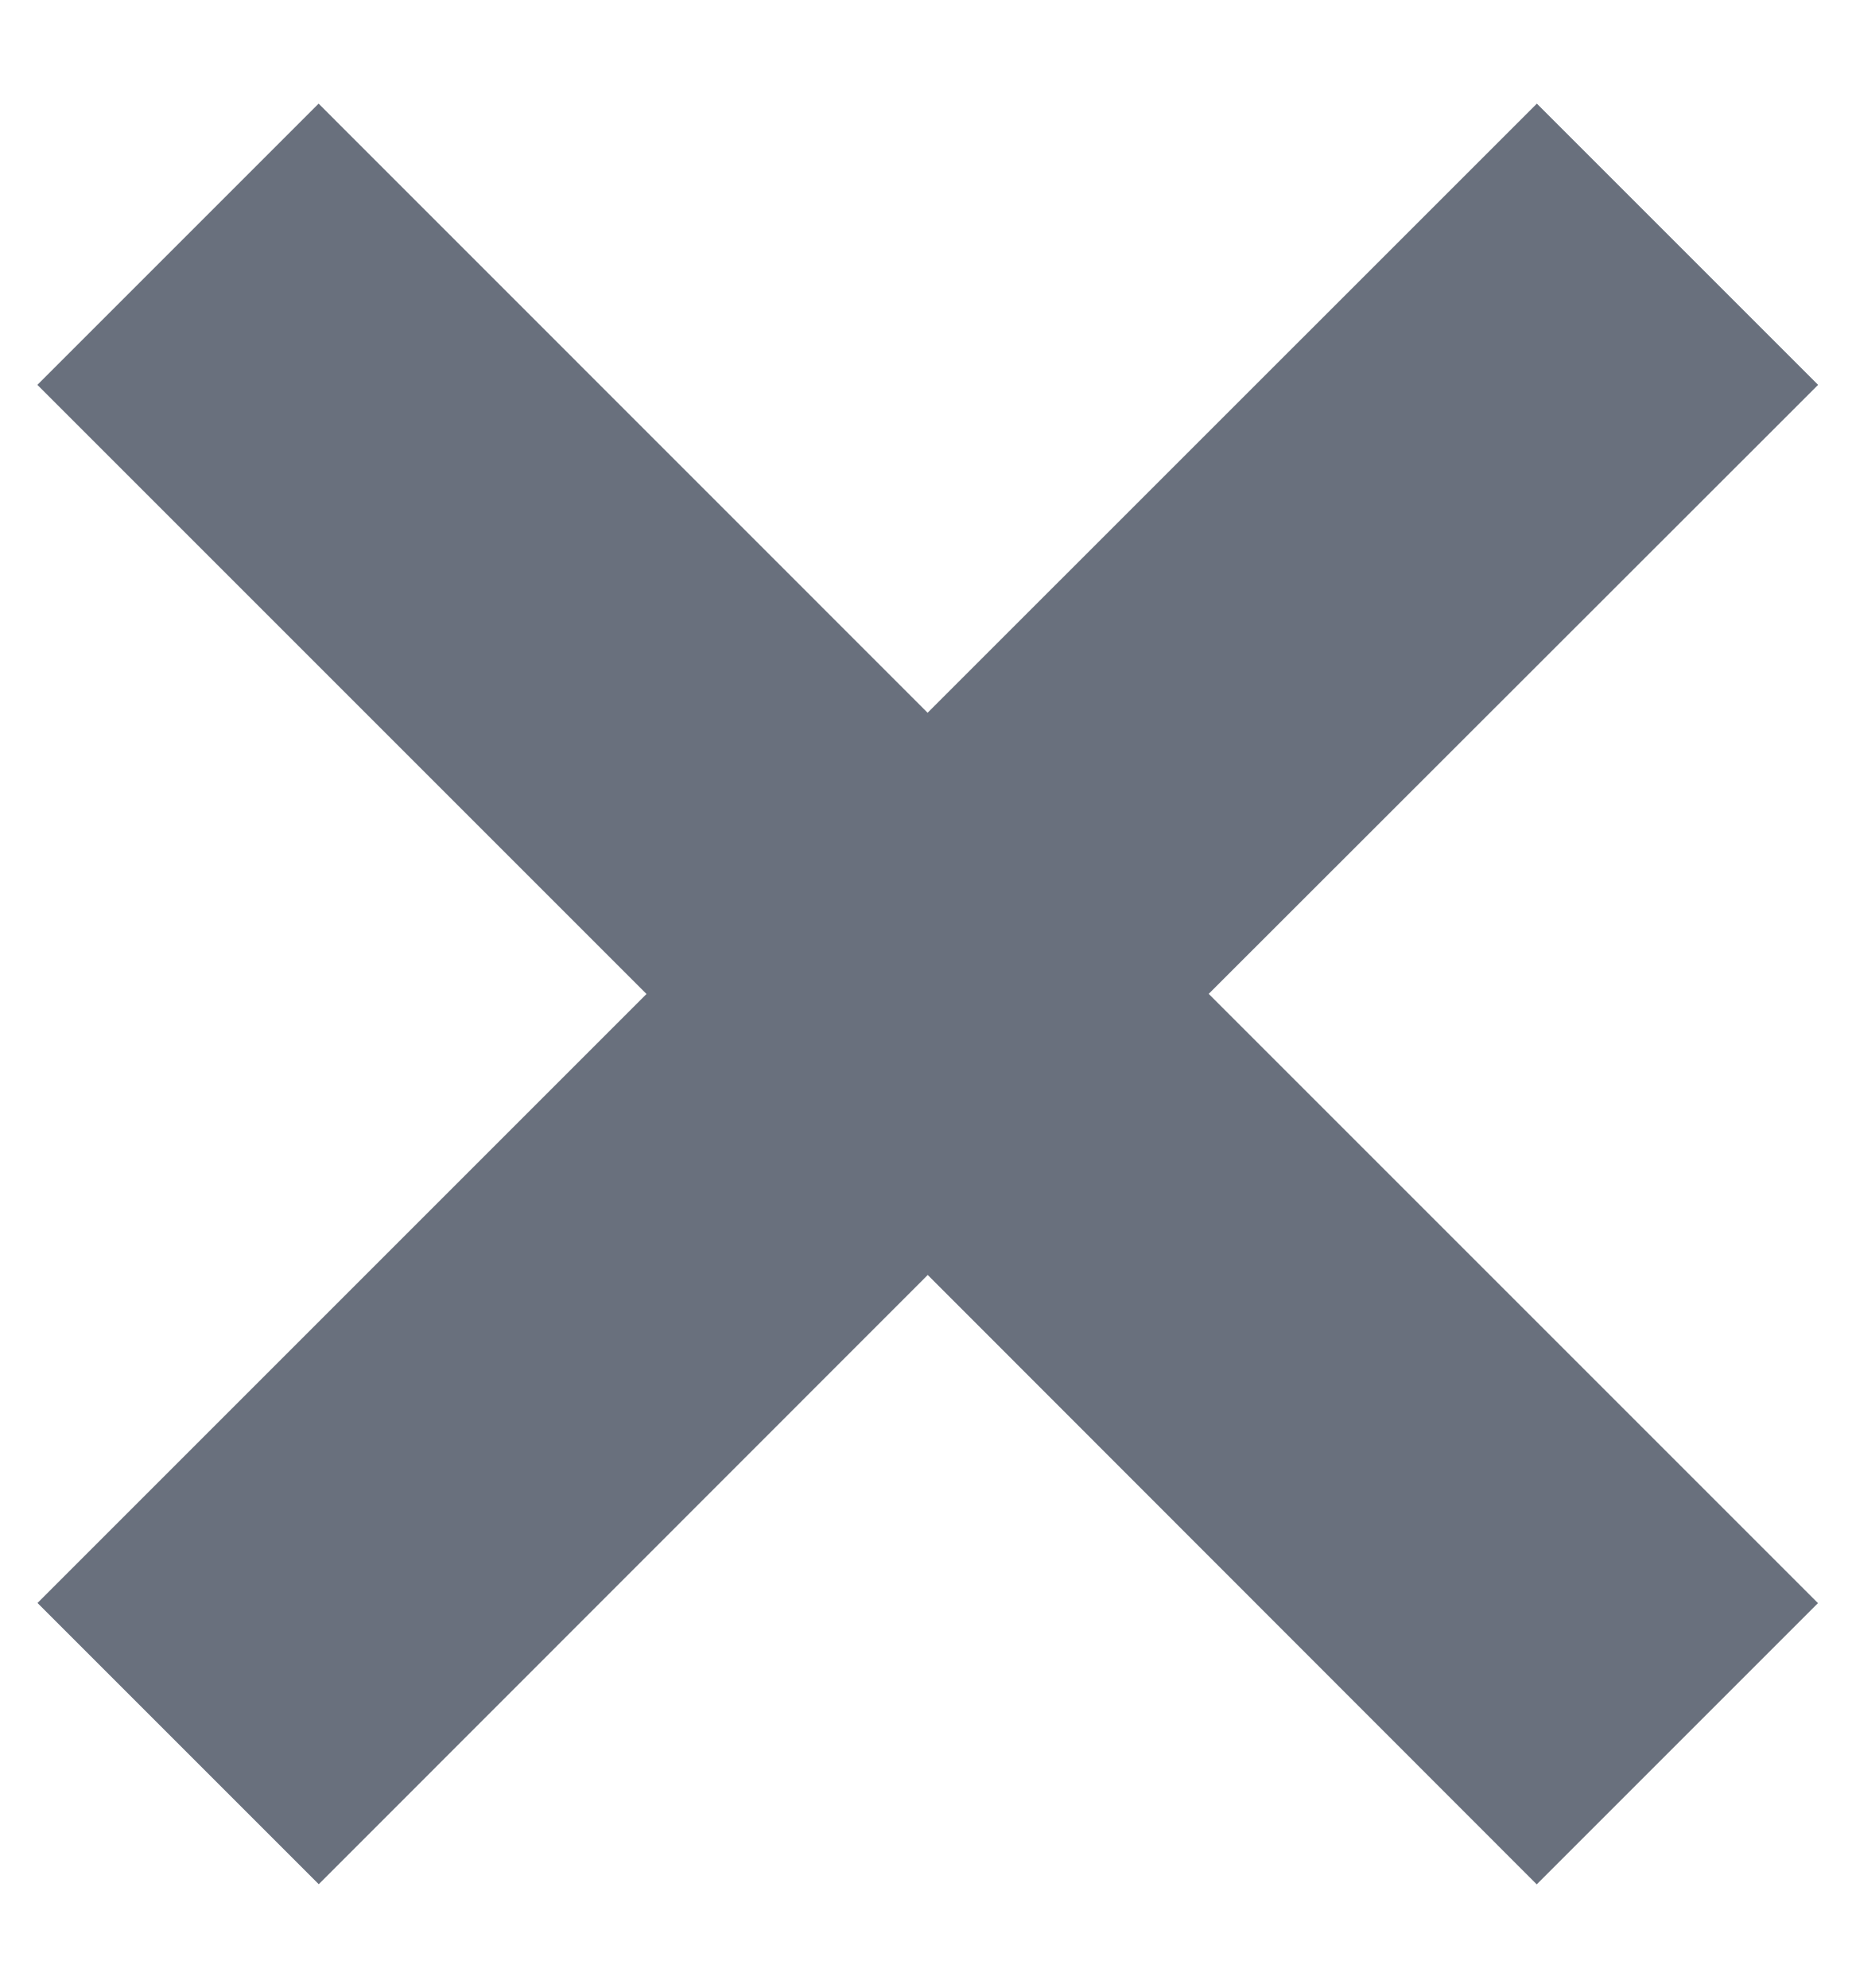
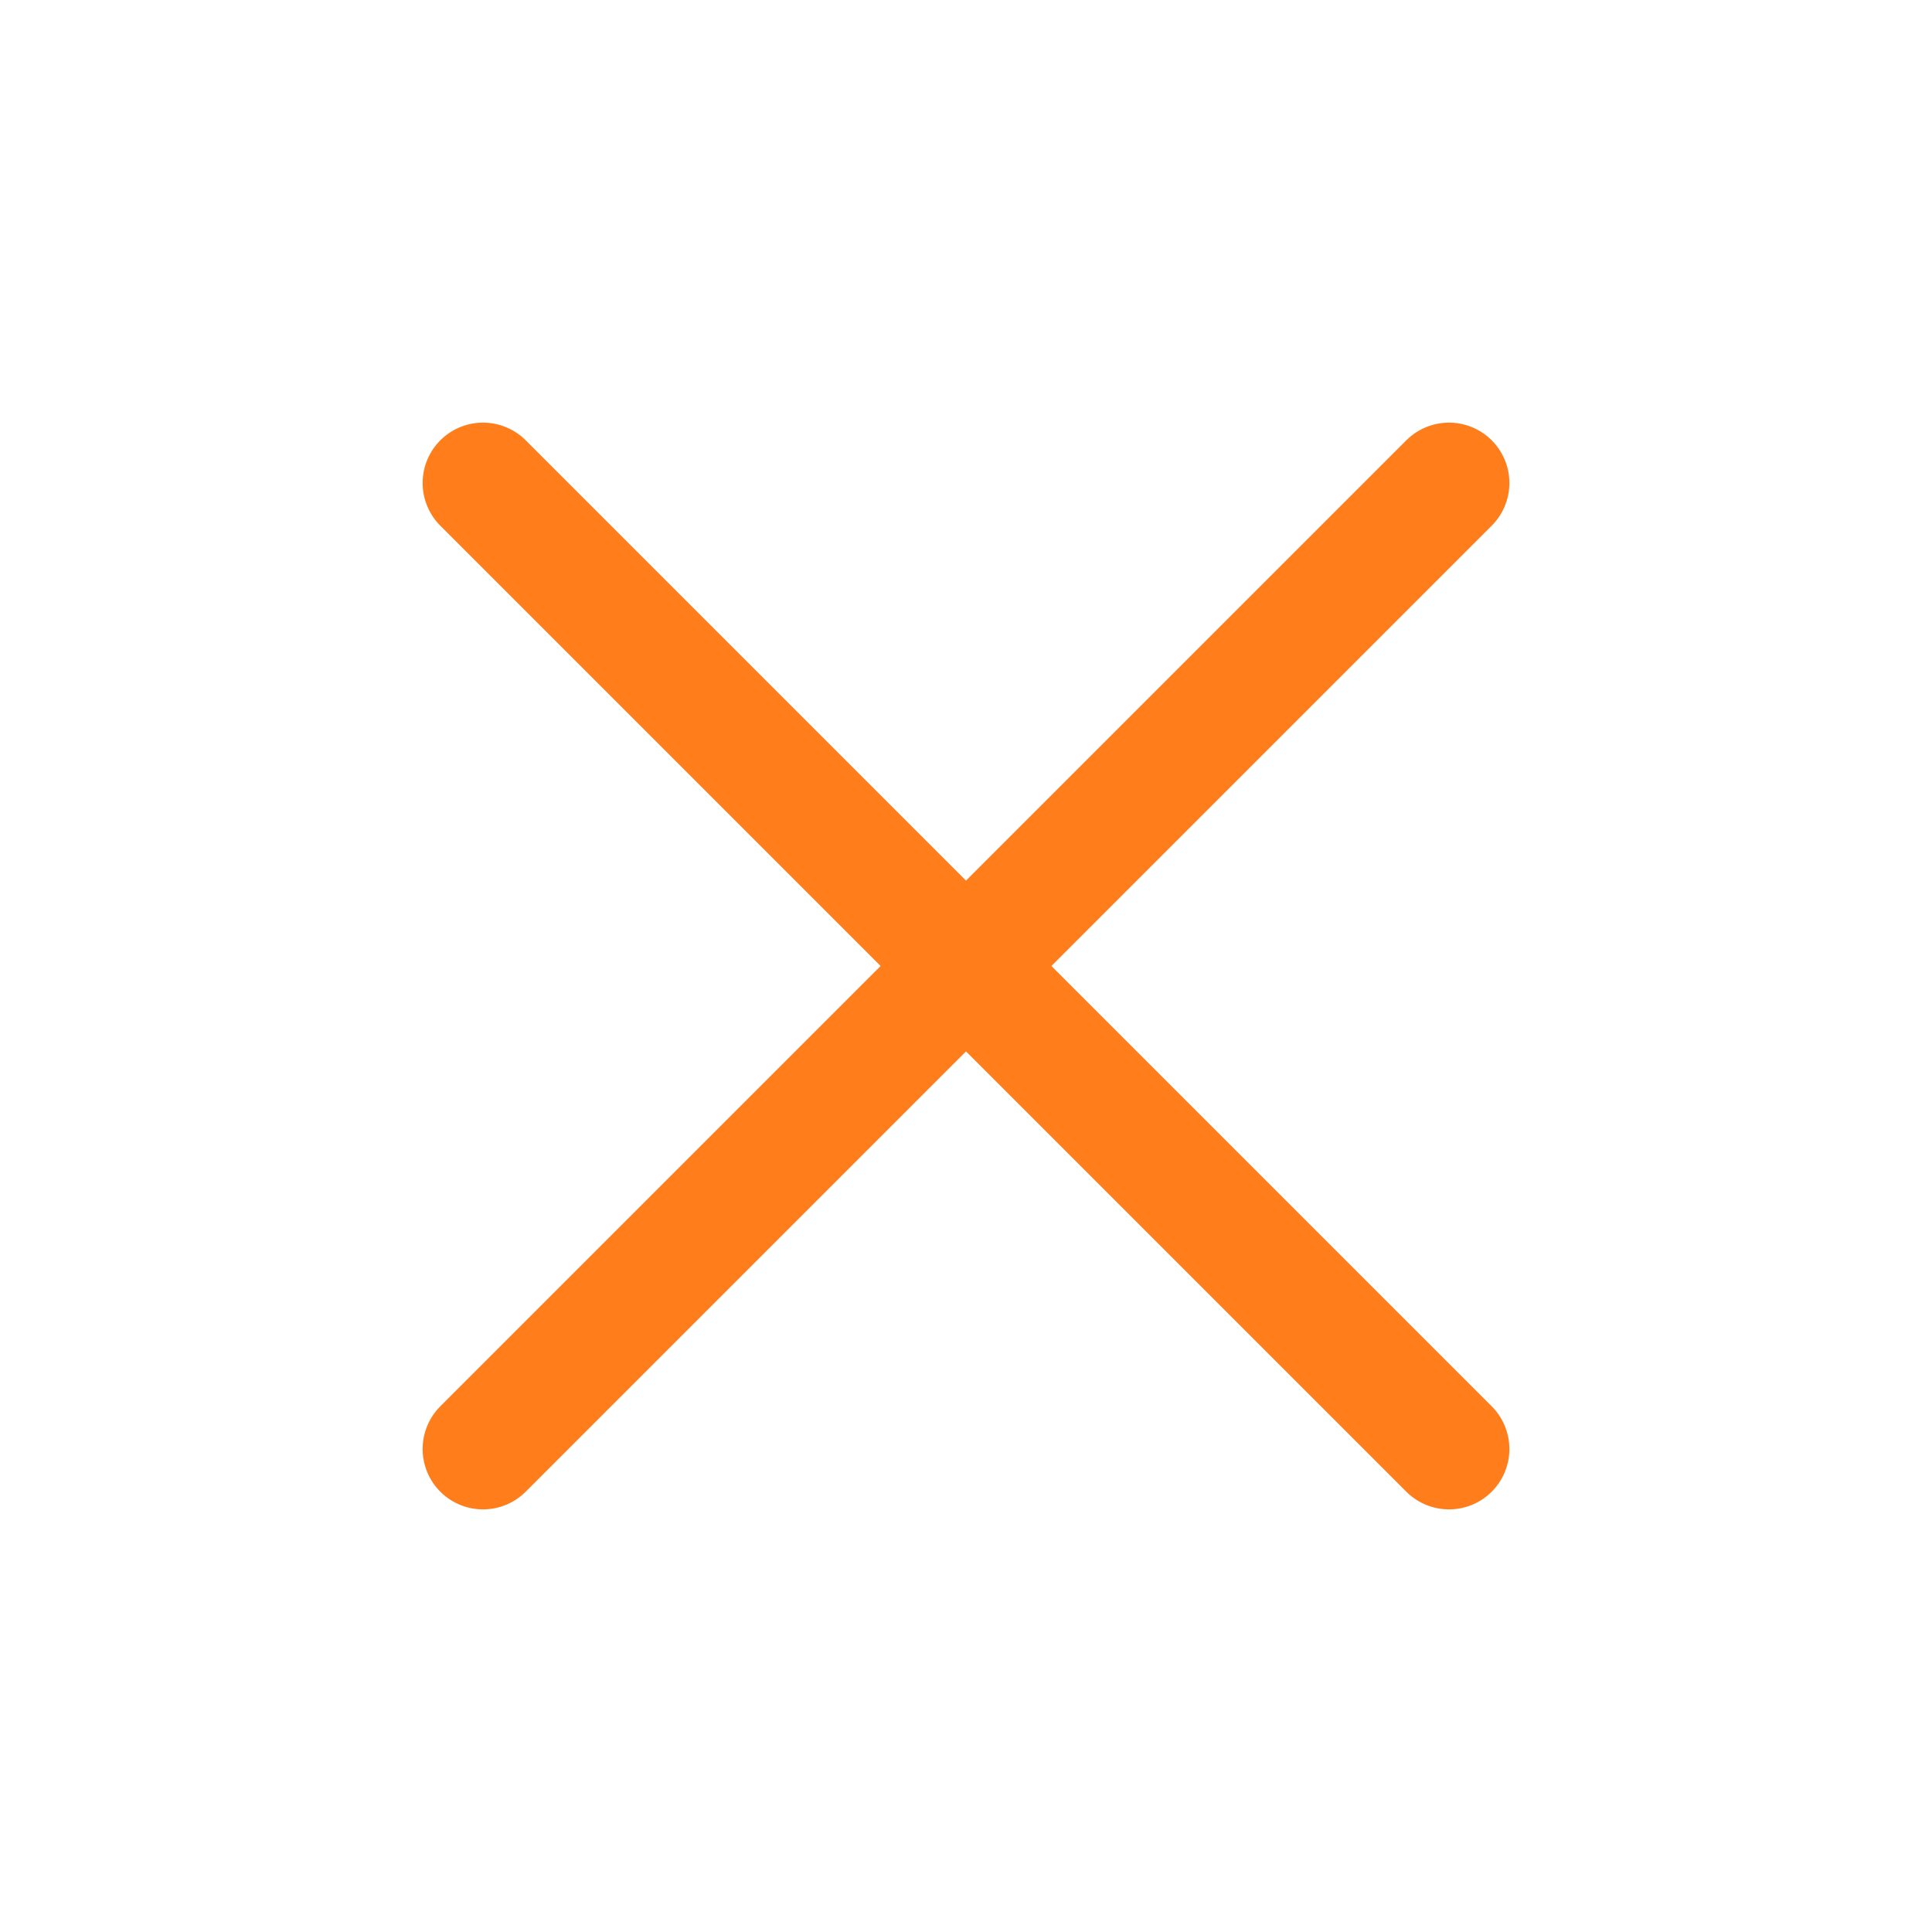
- <svg xmlns="http://www.w3.org/2000/svg" width="14" height="15">
-   <path d="m11.596.782 2.122 2.122L9.12 7.499l4.597 4.597-2.122 2.122L7 9.62l-4.595 4.597-2.122-2.122L4.878 7.5.282 2.904 2.404.782l4.595 4.596L11.596.782Z" fill="#69707D" fill-rule="evenodd" />
+ <svg xmlns="http://www.w3.org/2000/svg" class="icon icon-tabler icon-tabler-x" width="30" height="30" viewBox="0 0 24 24" stroke-width="1.5" stroke="#FF7D1B" fill="none" stroke-linecap="round" stroke-linejoin="round">
+   <path stroke="none" d="M0 0h24v24H0z" fill="none" />
+   <path d="M18 6l-12 12" />
+   <path d="M6 6l12 12" />
</svg>
